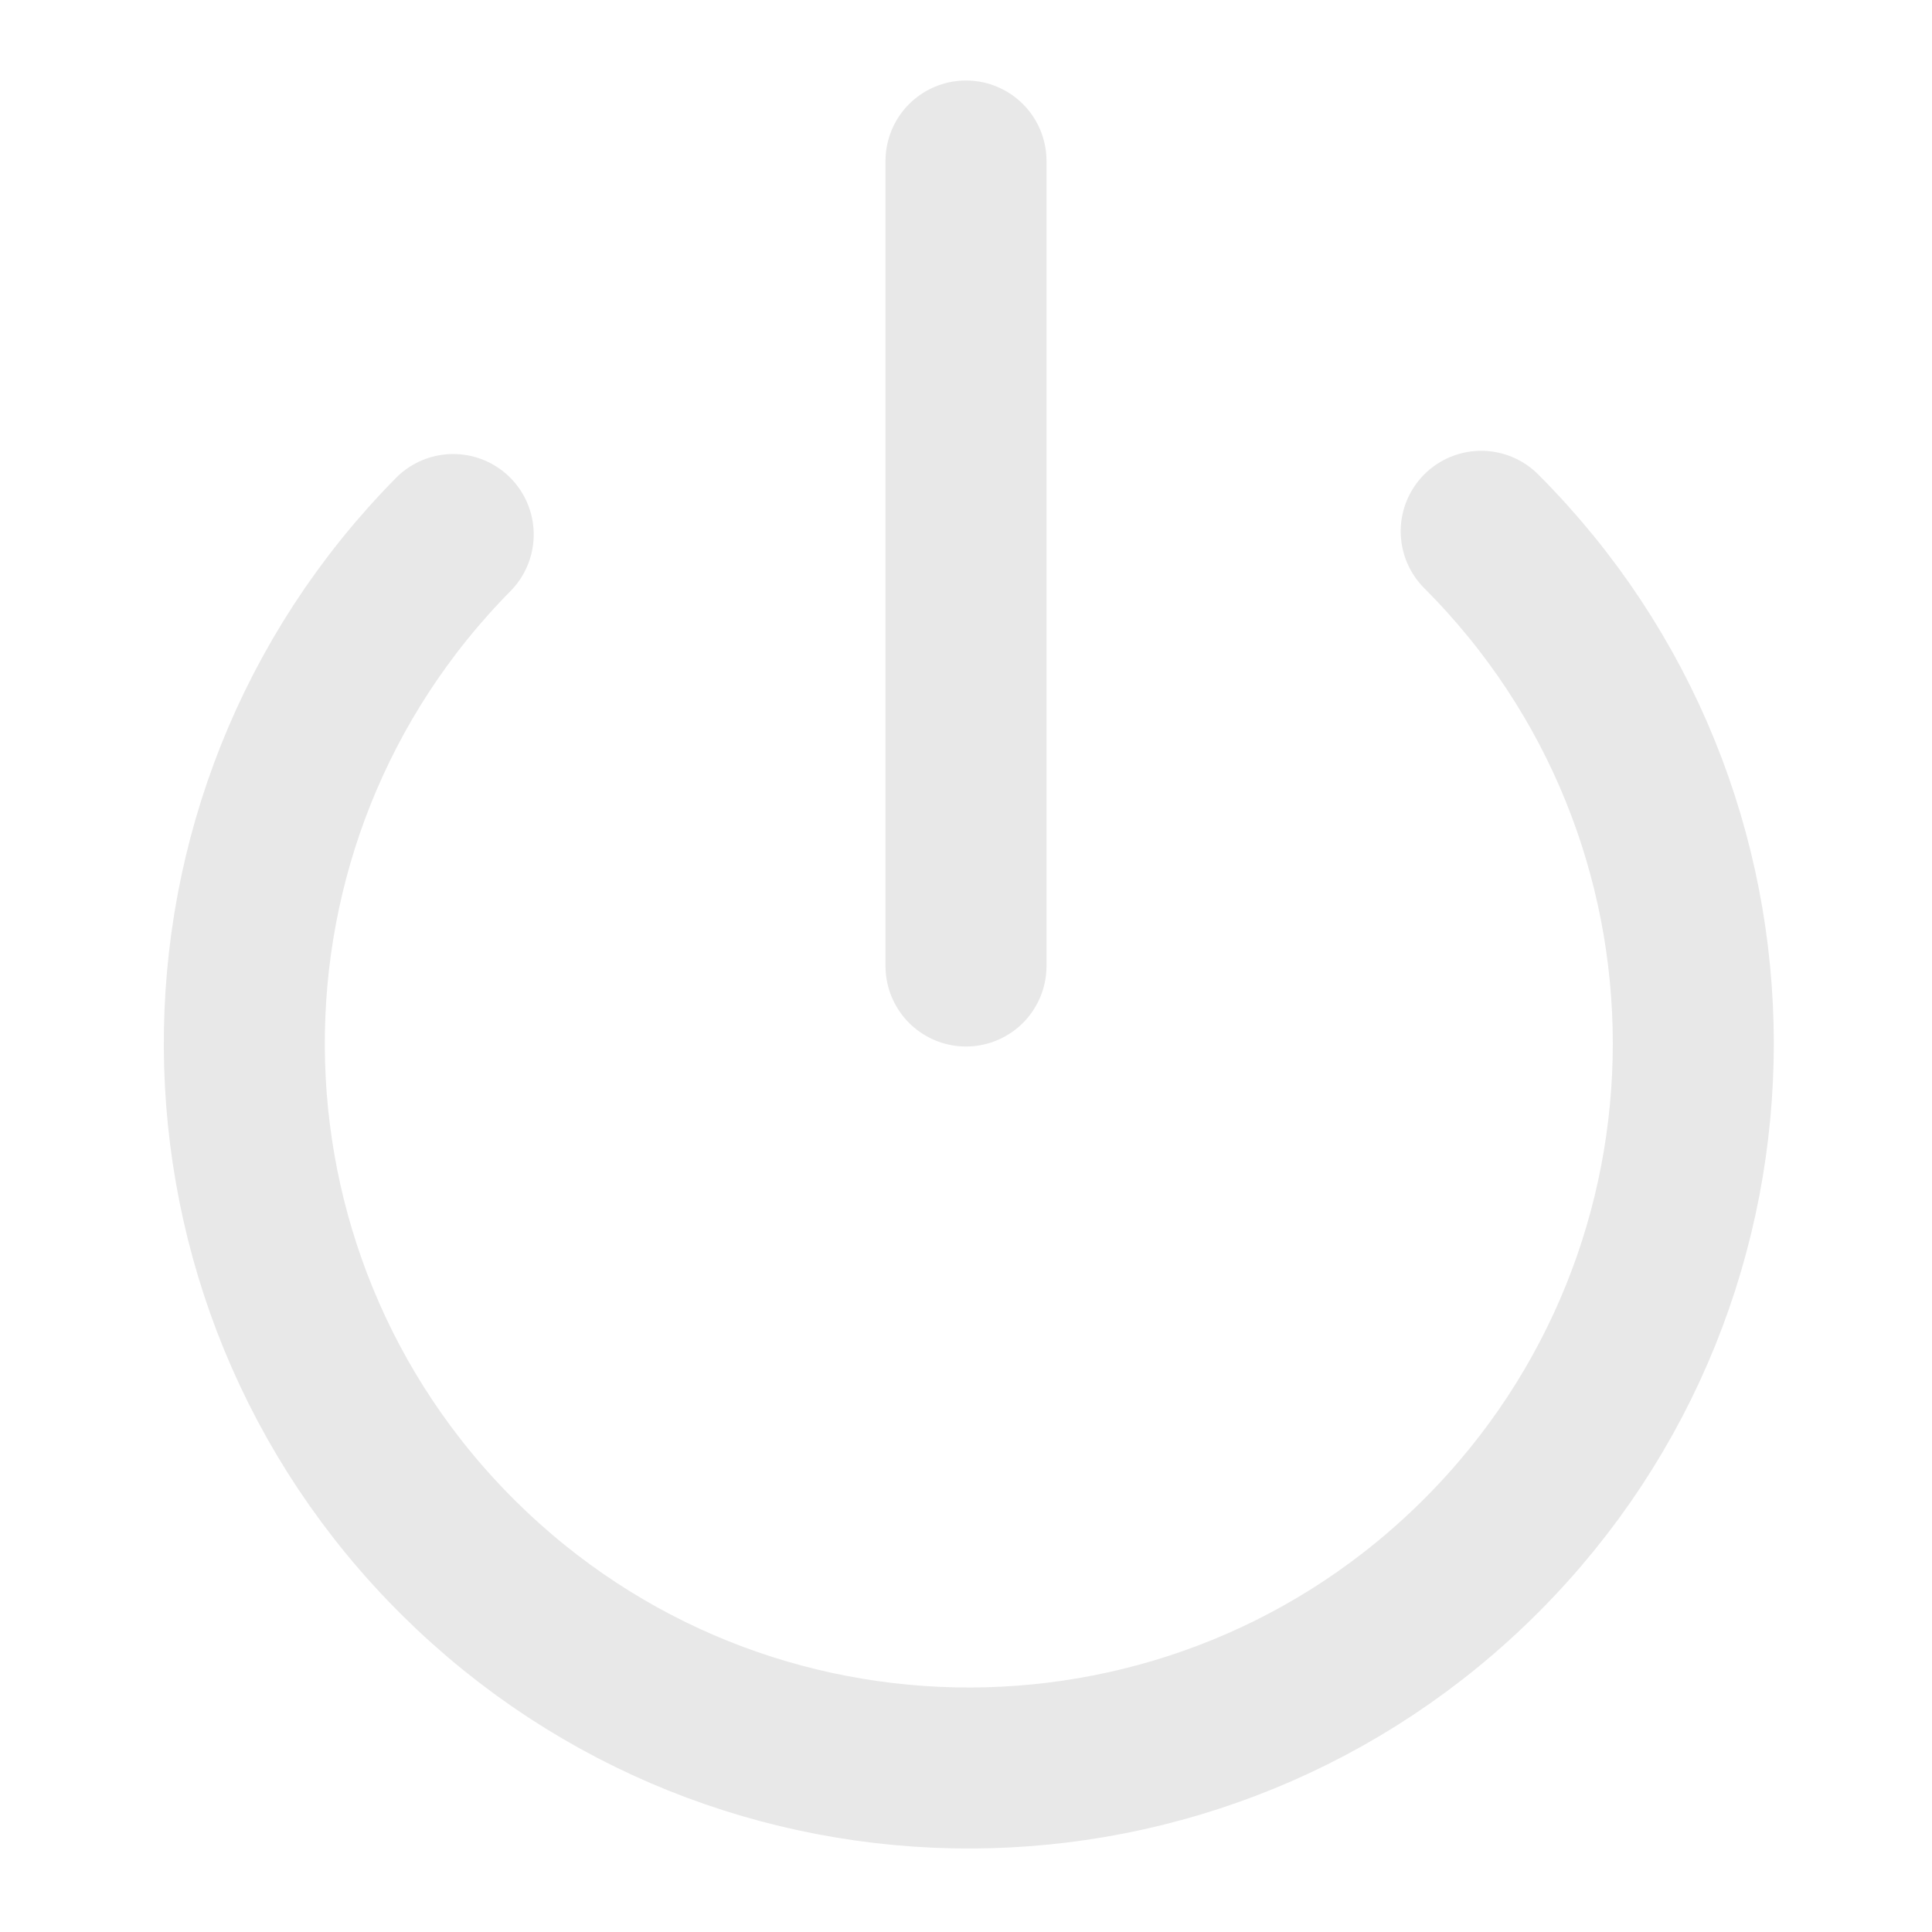
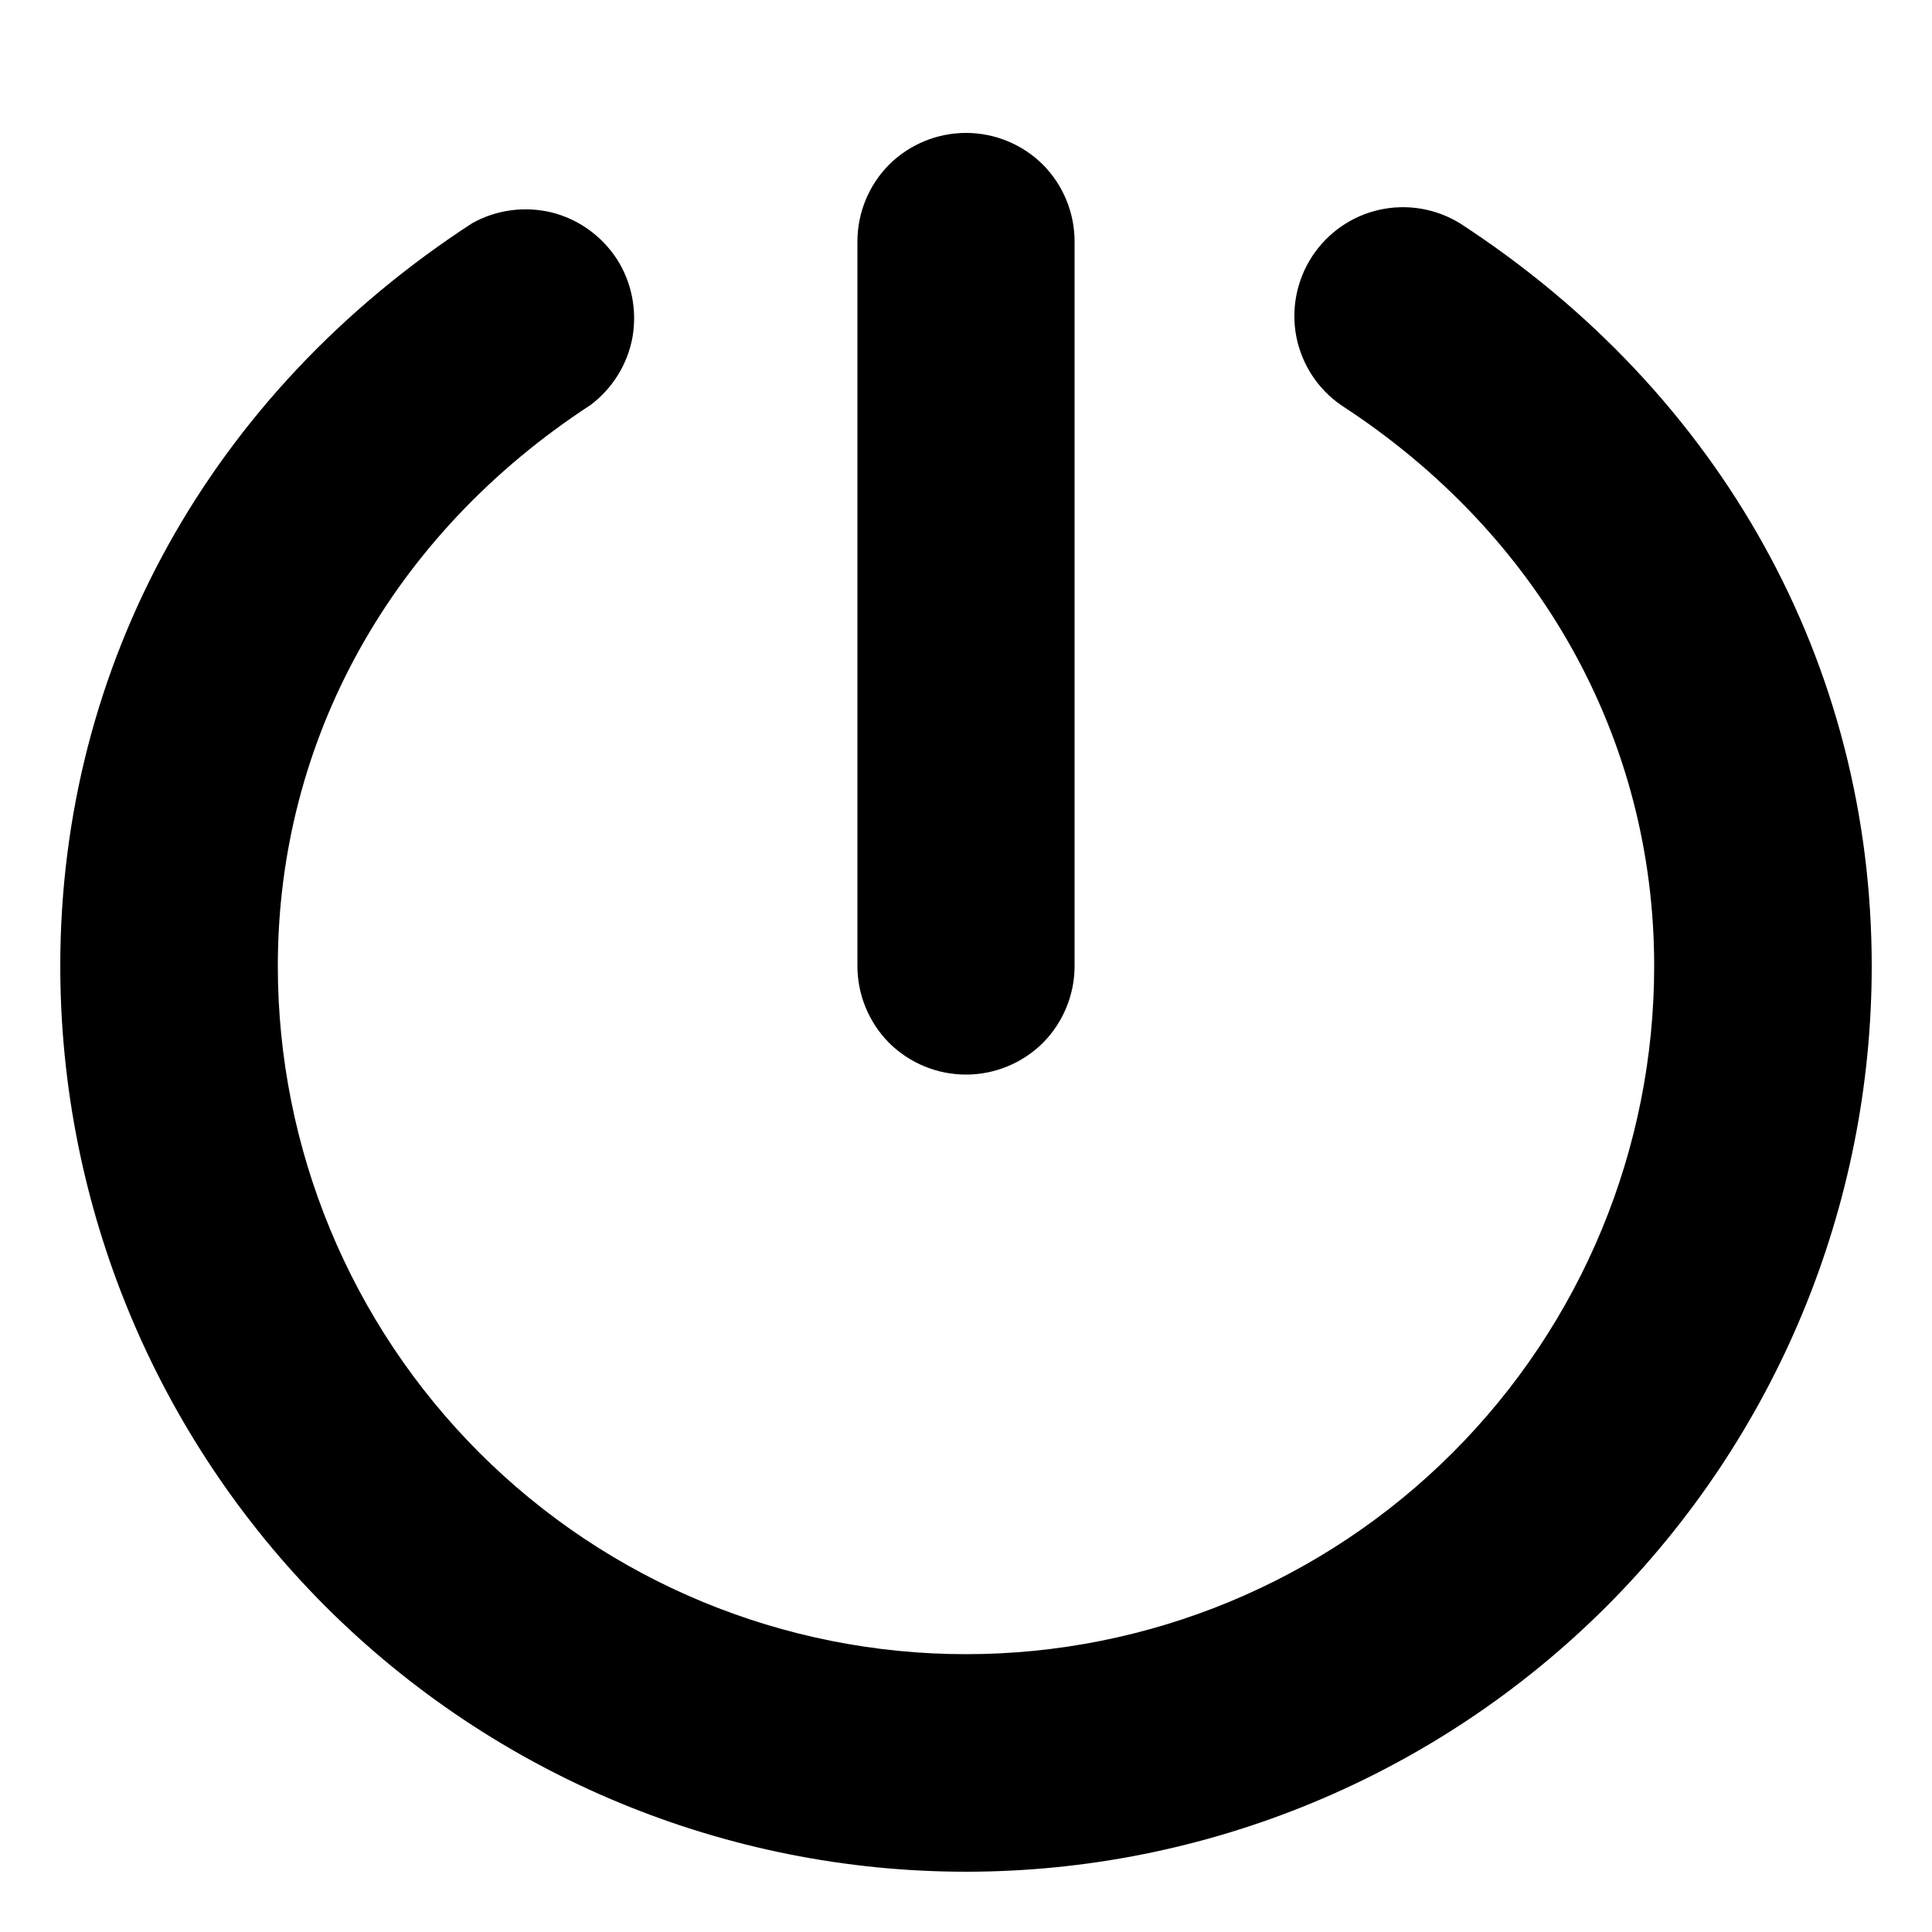
- <svg xmlns="http://www.w3.org/2000/svg" width="24" height="24" viewBox="0 0 24 24" fill="none" stroke="#E8E8E8" stroke-width="2" stroke-linecap="round" stroke-linejoin="round" class="lucide lucide-power-icon lucide-power">
-   <path d="M12 2v10" />
-   <path d="M18.4 6.6a9 9 0 1 1-12.77.04" />
+ <svg xmlns="http://www.w3.org/2000/svg" width="10" height="10" viewBox="0 0 10 10" fill="none">
+   <path d="M4.438 5V1.25C4.438 1.101 4.497 0.958 4.602 0.852C4.708 0.747 4.851 0.688 5 0.688C5.149 0.688 5.292 0.747 5.398 0.852C5.503 0.958 5.562 1.101 5.562 1.25V5C5.562 5.149 5.503 5.292 5.398 5.398C5.292 5.503 5.149 5.562 5 5.562C4.851 5.562 4.708 5.503 4.602 5.398C4.497 5.292 4.438 5.149 4.438 5ZM7.557 1.156C7.432 1.079 7.282 1.054 7.139 1.086C6.996 1.118 6.871 1.205 6.791 1.328C6.711 1.451 6.682 1.6 6.71 1.744C6.739 1.888 6.822 2.015 6.943 2.098C7.972 2.767 8.562 3.828 8.562 5C8.562 5.945 8.187 6.851 7.519 7.519C6.851 8.187 5.945 8.562 5 8.562C4.055 8.562 3.149 8.187 2.481 7.519C1.813 6.851 1.438 5.945 1.438 5C1.438 3.828 2.028 2.767 3.057 2.096C3.171 2.01 3.249 1.884 3.274 1.744C3.298 1.603 3.269 1.458 3.191 1.338C3.112 1.219 2.992 1.133 2.853 1.099C2.714 1.066 2.567 1.086 2.443 1.156C1.089 2.037 0.312 3.439 0.312 5C0.312 6.243 0.806 7.435 1.685 8.315C2.565 9.194 3.757 9.688 5 9.688C6.243 9.688 7.435 9.194 8.315 8.315C9.194 7.435 9.688 6.243 9.688 5C9.688 3.439 8.911 2.037 7.557 1.156Z" fill="black" />
</svg>
